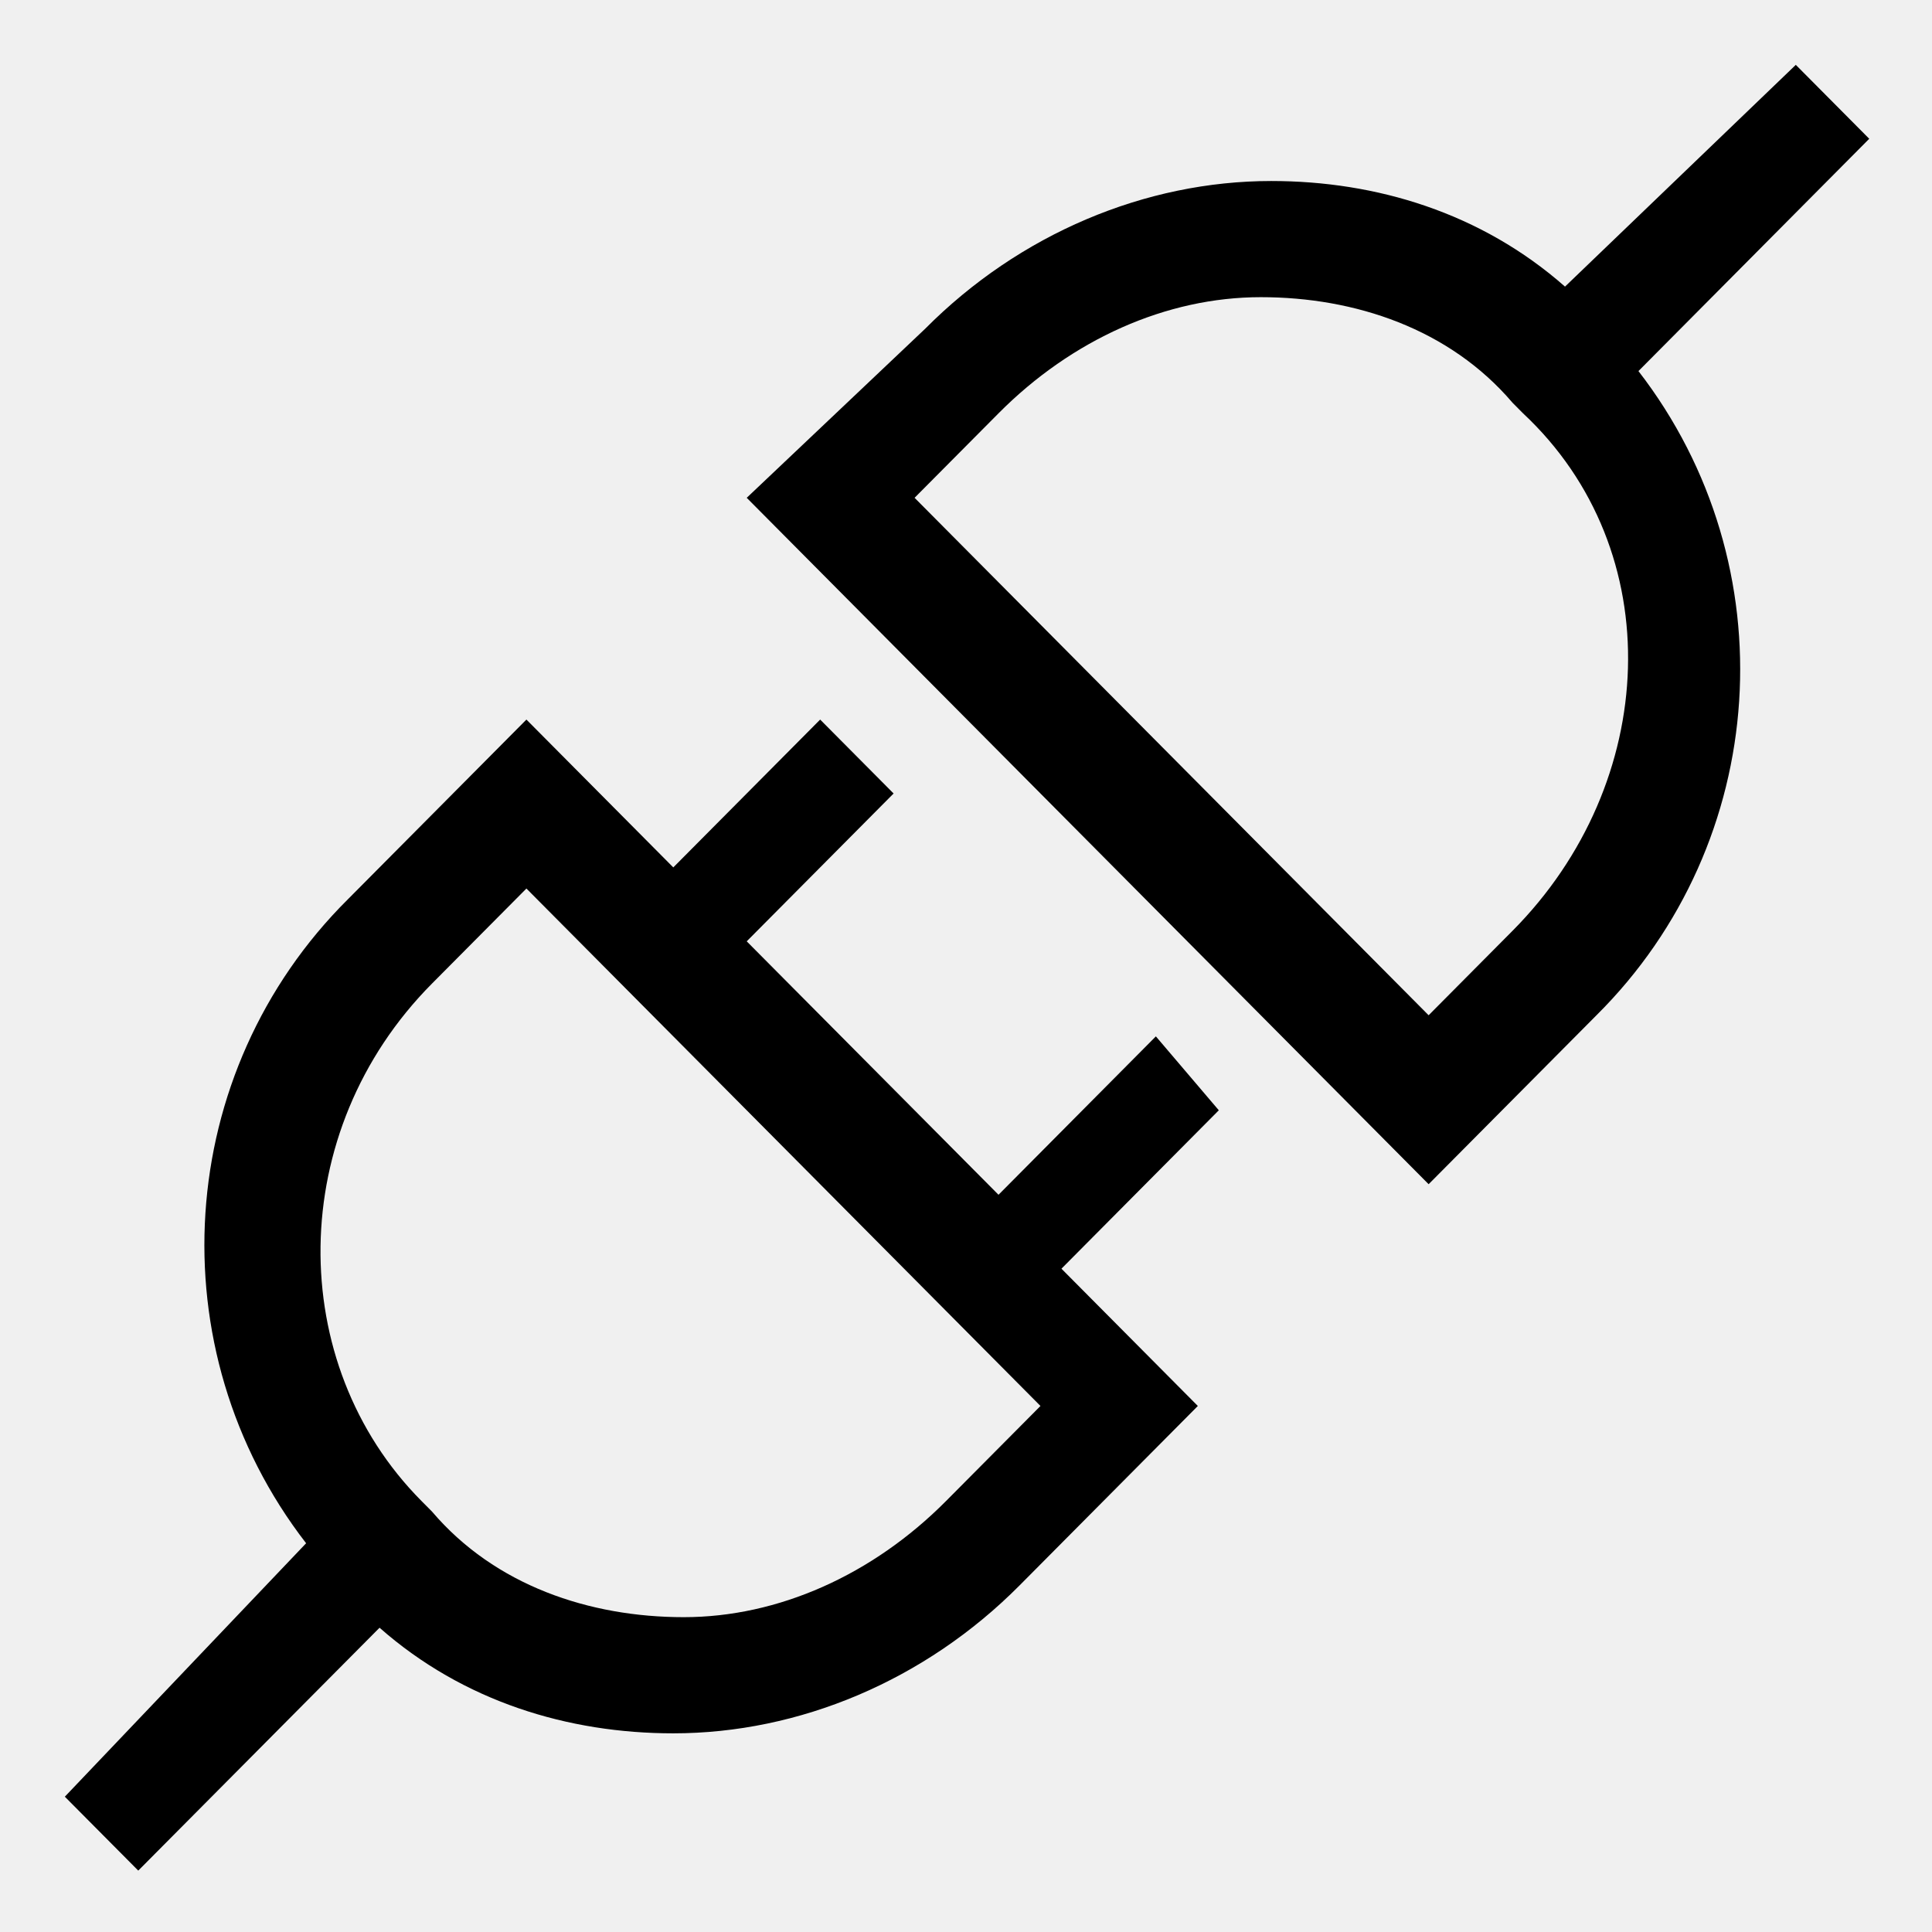
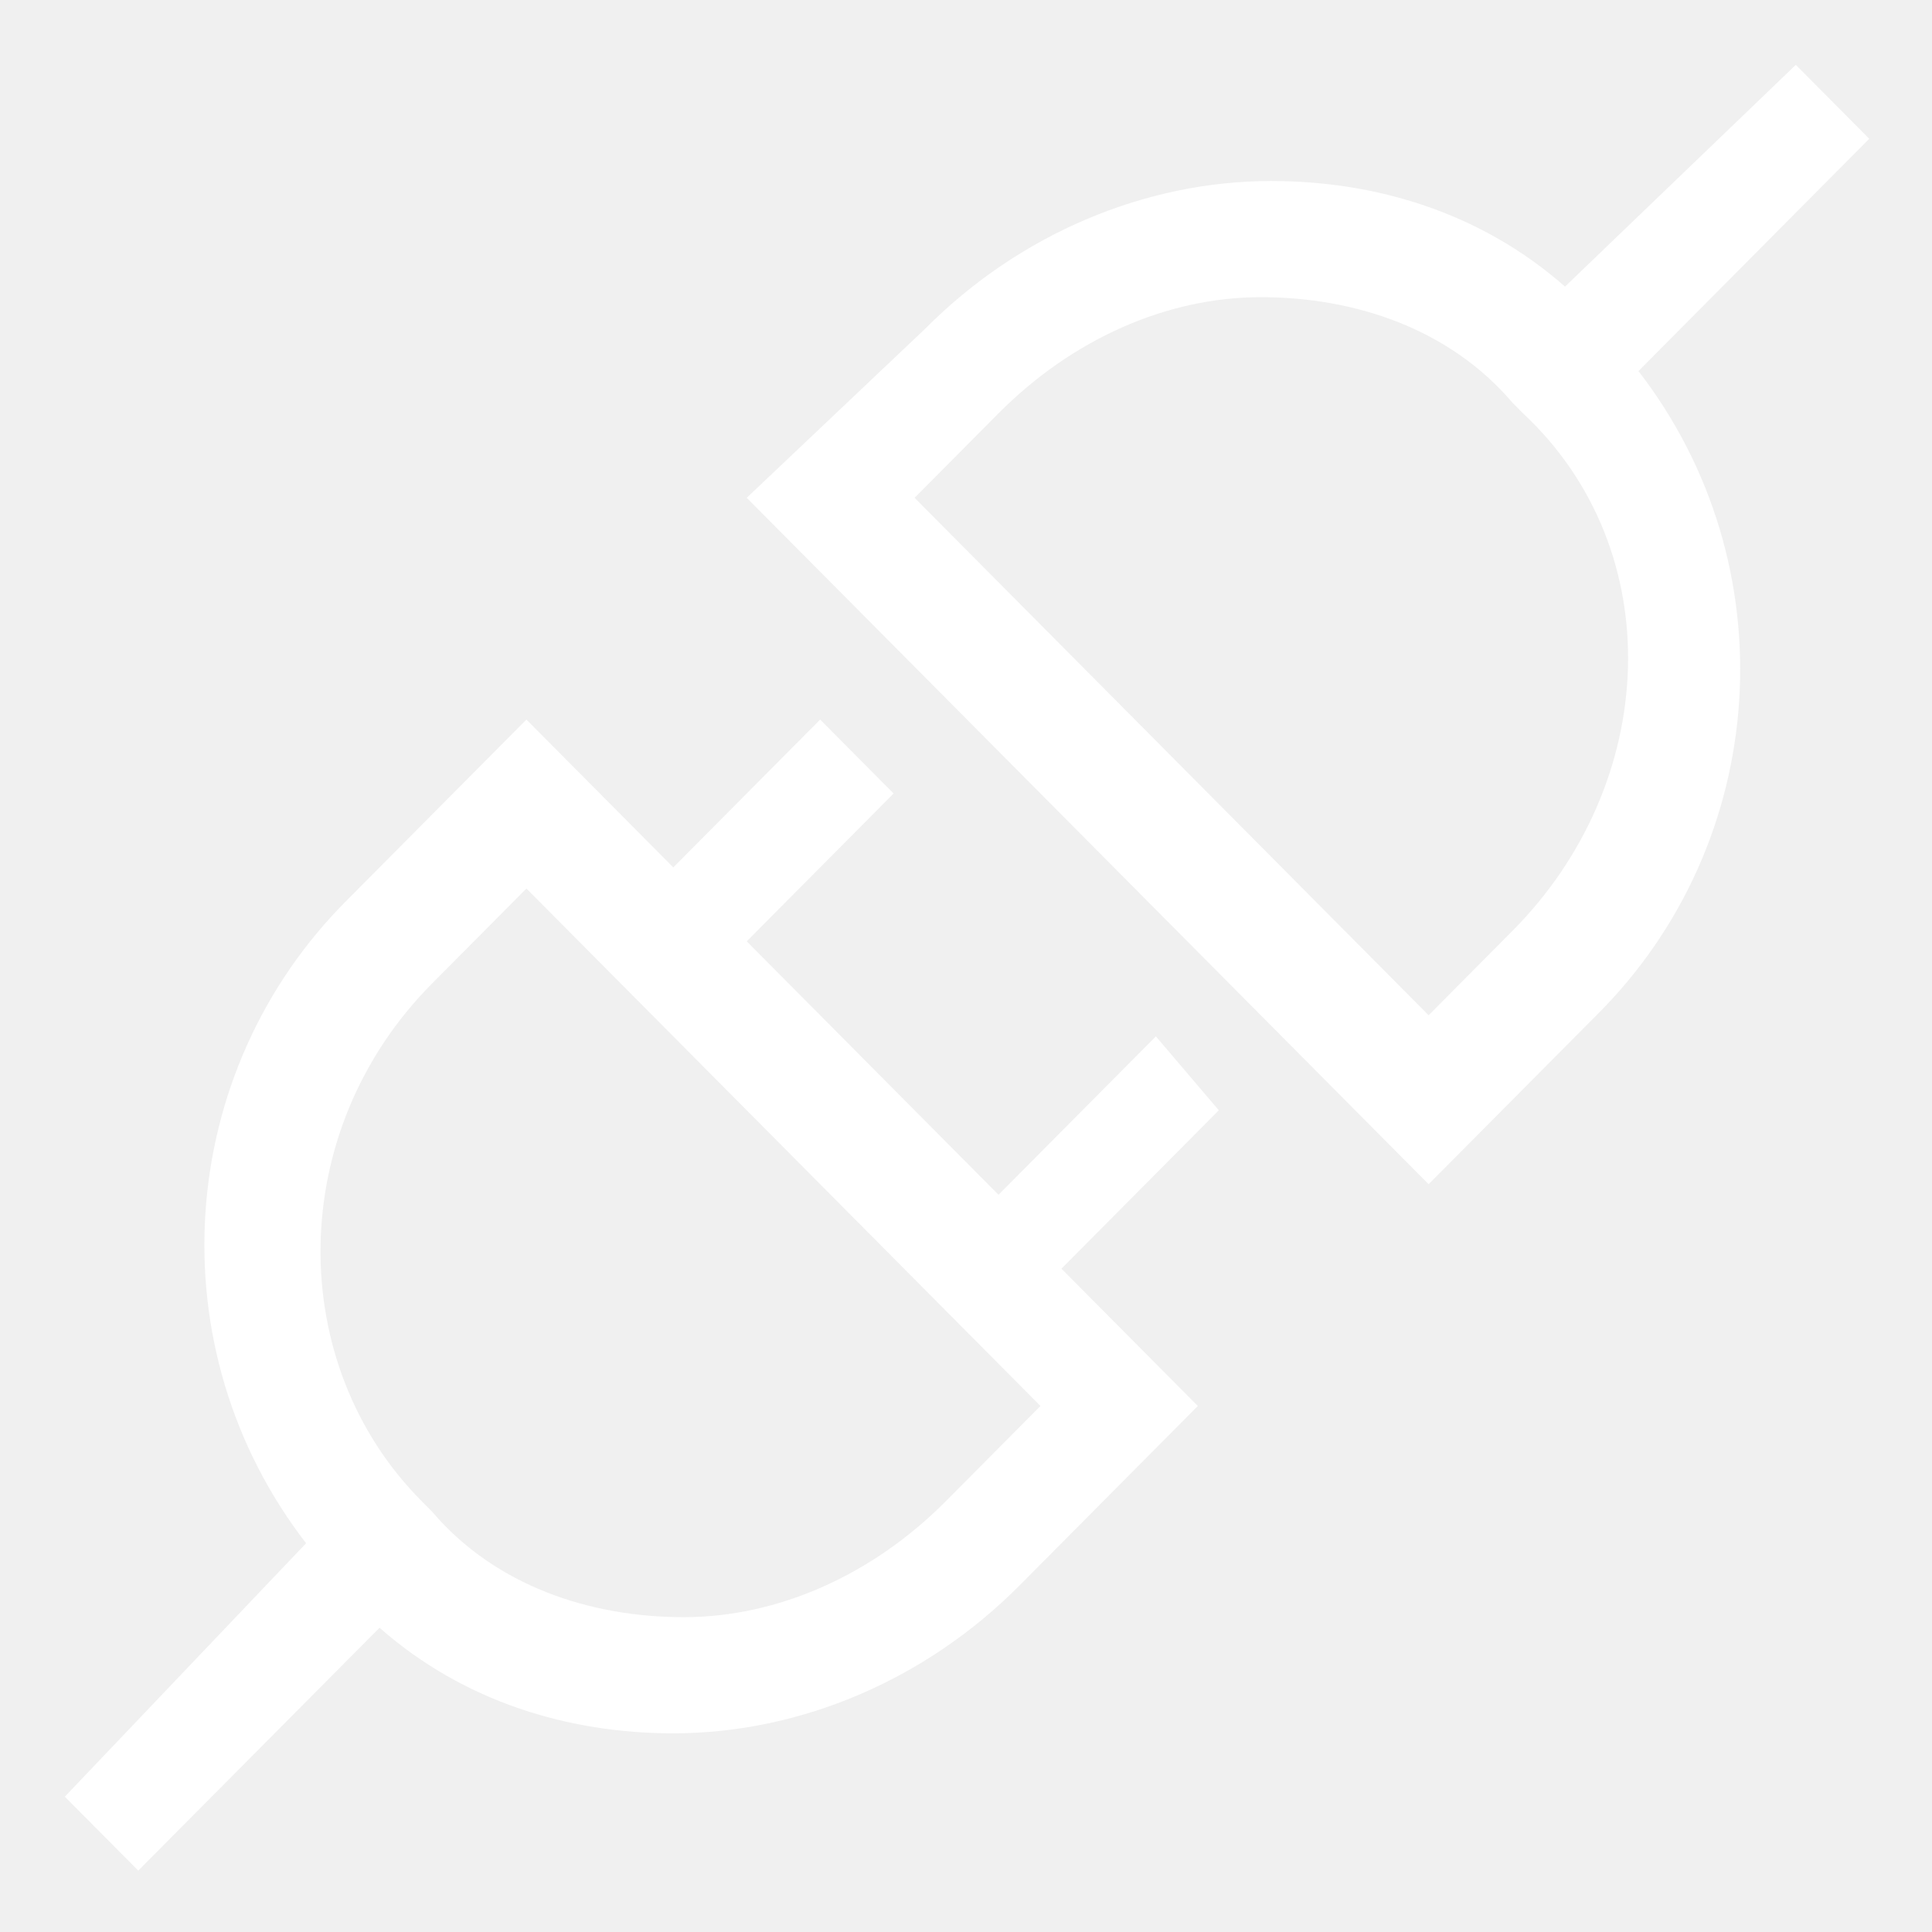
- <svg xmlns="http://www.w3.org/2000/svg" class="icon" width="200px" height="200.00px" viewBox="0 0 1024 1024" version="1.1">
-   <path fill="#000000" d="M612.635 549.3l-83.403 83.953-133.454-134.328 77.849-78.358-38.924-39.18-77.844 78.357-77.845-78.357-94.528 95.152C92.16 568.208 82.598 714.93 162.246 817.956L34.36 952.285l38.924 39.175 127.888-128.73c44.48 39.18 100.083 55.97 155.688 55.97 66.723 0 133.447-27.983 183.49-78.358l94.526-95.147-72.285-72.76 83.404-83.96-33.36-39.176zM501.427 795.564c-38.92 39.182-88.963 61.568-139.007 61.568-50.043 0-100.088-16.79-133.448-55.967l-5.56-5.602c-72.285-72.76-72.285-195.891 5.56-274.254l50.043-50.37 272.456 274.255-50.044 50.37zM990.738 73.552l-38.924-39.18-122.327 117.537c-44.485-39.18-100.083-55.97-155.688-55.97-66.723 0-133.448 27.982-183.492 78.356l-94.528 89.551 361.425 363.81 88.963-89.55C938.5 446.43 948.06 299.708 868.412 196.682l122.326-123.13zM801.686 493.328l-44.484 44.779-272.454-274.26 44.484-44.772c38.92-39.182 88.963-61.568 139.007-61.568 50.04 0 100.083 16.79 133.448 55.971l5.56 5.597c77.843 72.76 72.284 195.896-5.56 274.253z m0 0" />
+ <svg xmlns="http://www.w3.org/2000/svg" class="icon" width="32px" height="32.00px" viewBox="0 0 1024 1024" version="1.1">
+   <path fill="#FFFFFF" d="M612.635 549.3l-83.403 83.953-133.454-134.328 77.849-78.358-38.924-39.18-77.844 78.357-77.845-78.357-94.528 95.152C92.16 568.208 82.598 714.93 162.246 817.956L34.36 952.285l38.924 39.175 127.888-128.73c44.48 39.18 100.083 55.97 155.688 55.97 66.723 0 133.447-27.983 183.49-78.358l94.526-95.147-72.285-72.76 83.404-83.96-33.36-39.176zM501.427 795.564c-38.92 39.182-88.963 61.568-139.007 61.568-50.043 0-100.088-16.79-133.448-55.967l-5.56-5.602c-72.285-72.76-72.285-195.891 5.56-274.254l50.043-50.37 272.456 274.255-50.044 50.37zM990.738 73.552l-38.924-39.18-122.327 117.537c-44.485-39.18-100.083-55.97-155.688-55.97-66.723 0-133.448 27.982-183.492 78.356l-94.528 89.551 361.425 363.81 88.963-89.55C938.5 446.43 948.06 299.708 868.412 196.682l122.326-123.13zM801.686 493.328l-44.484 44.779-272.454-274.26 44.484-44.772c38.92-39.182 88.963-61.568 139.007-61.568 50.04 0 100.083 16.79 133.448 55.971l5.56 5.597c77.843 72.76 72.284 195.896-5.56 274.253z m0 0" />
</svg>
